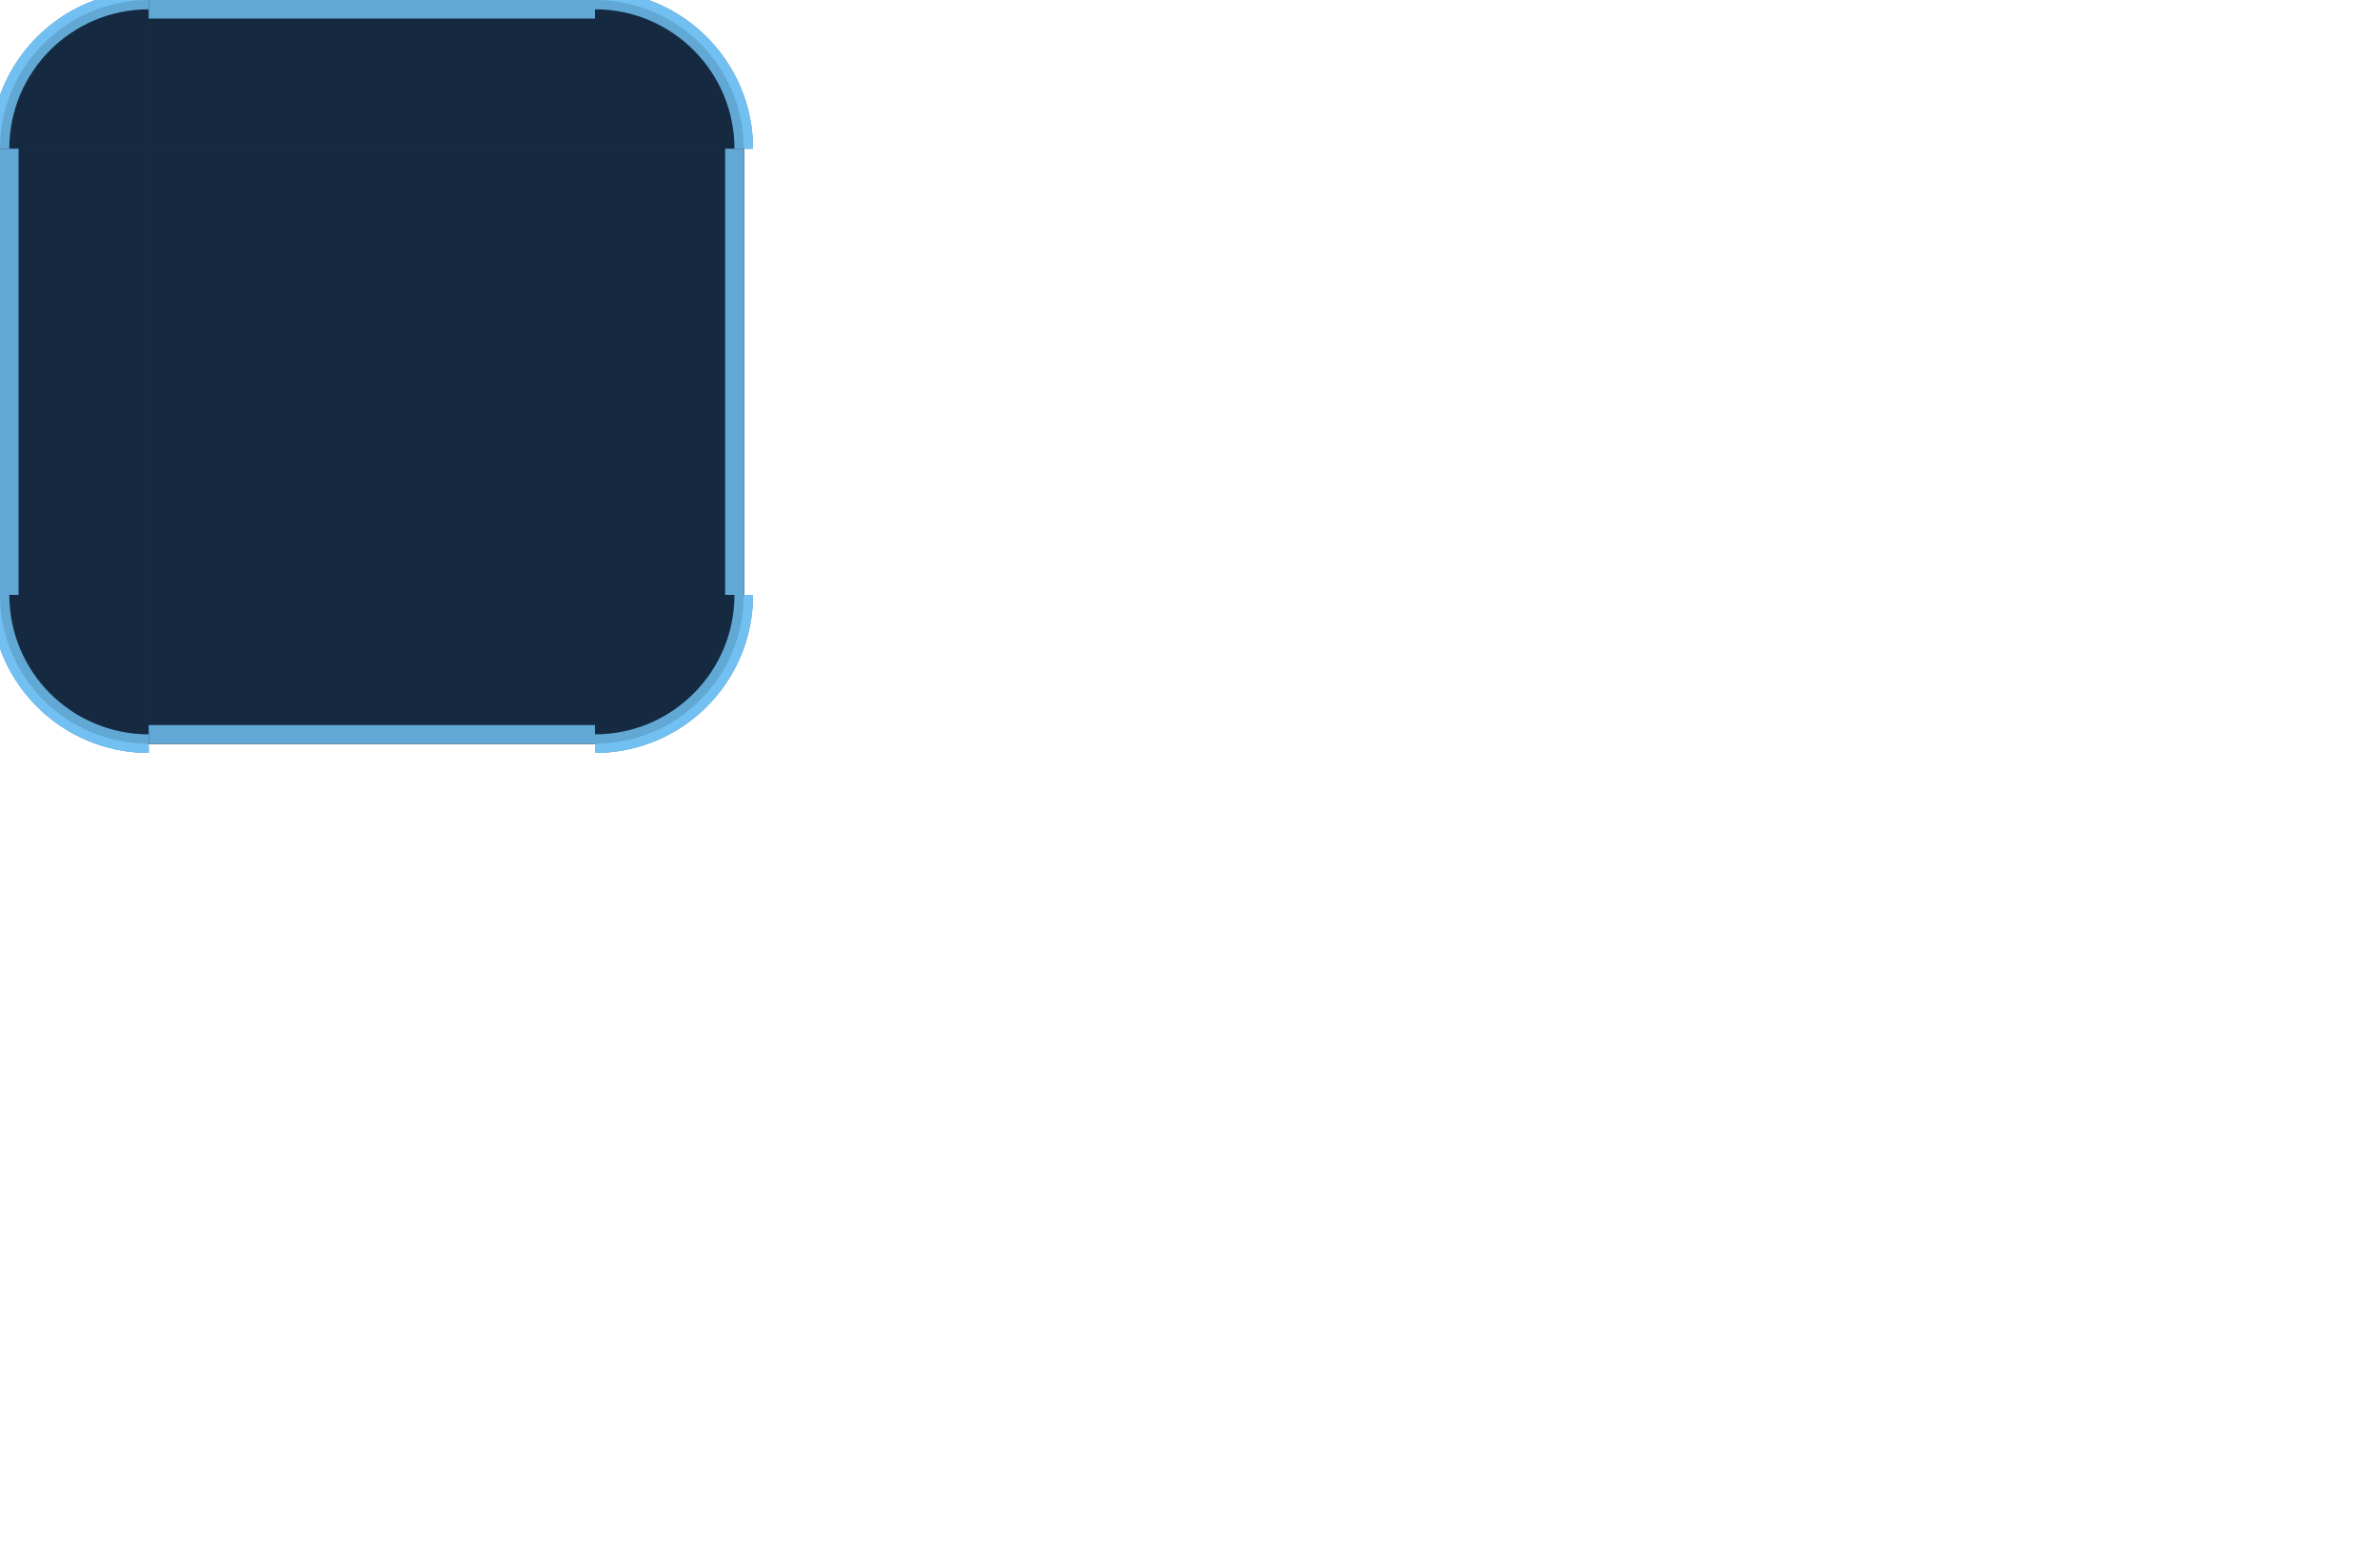
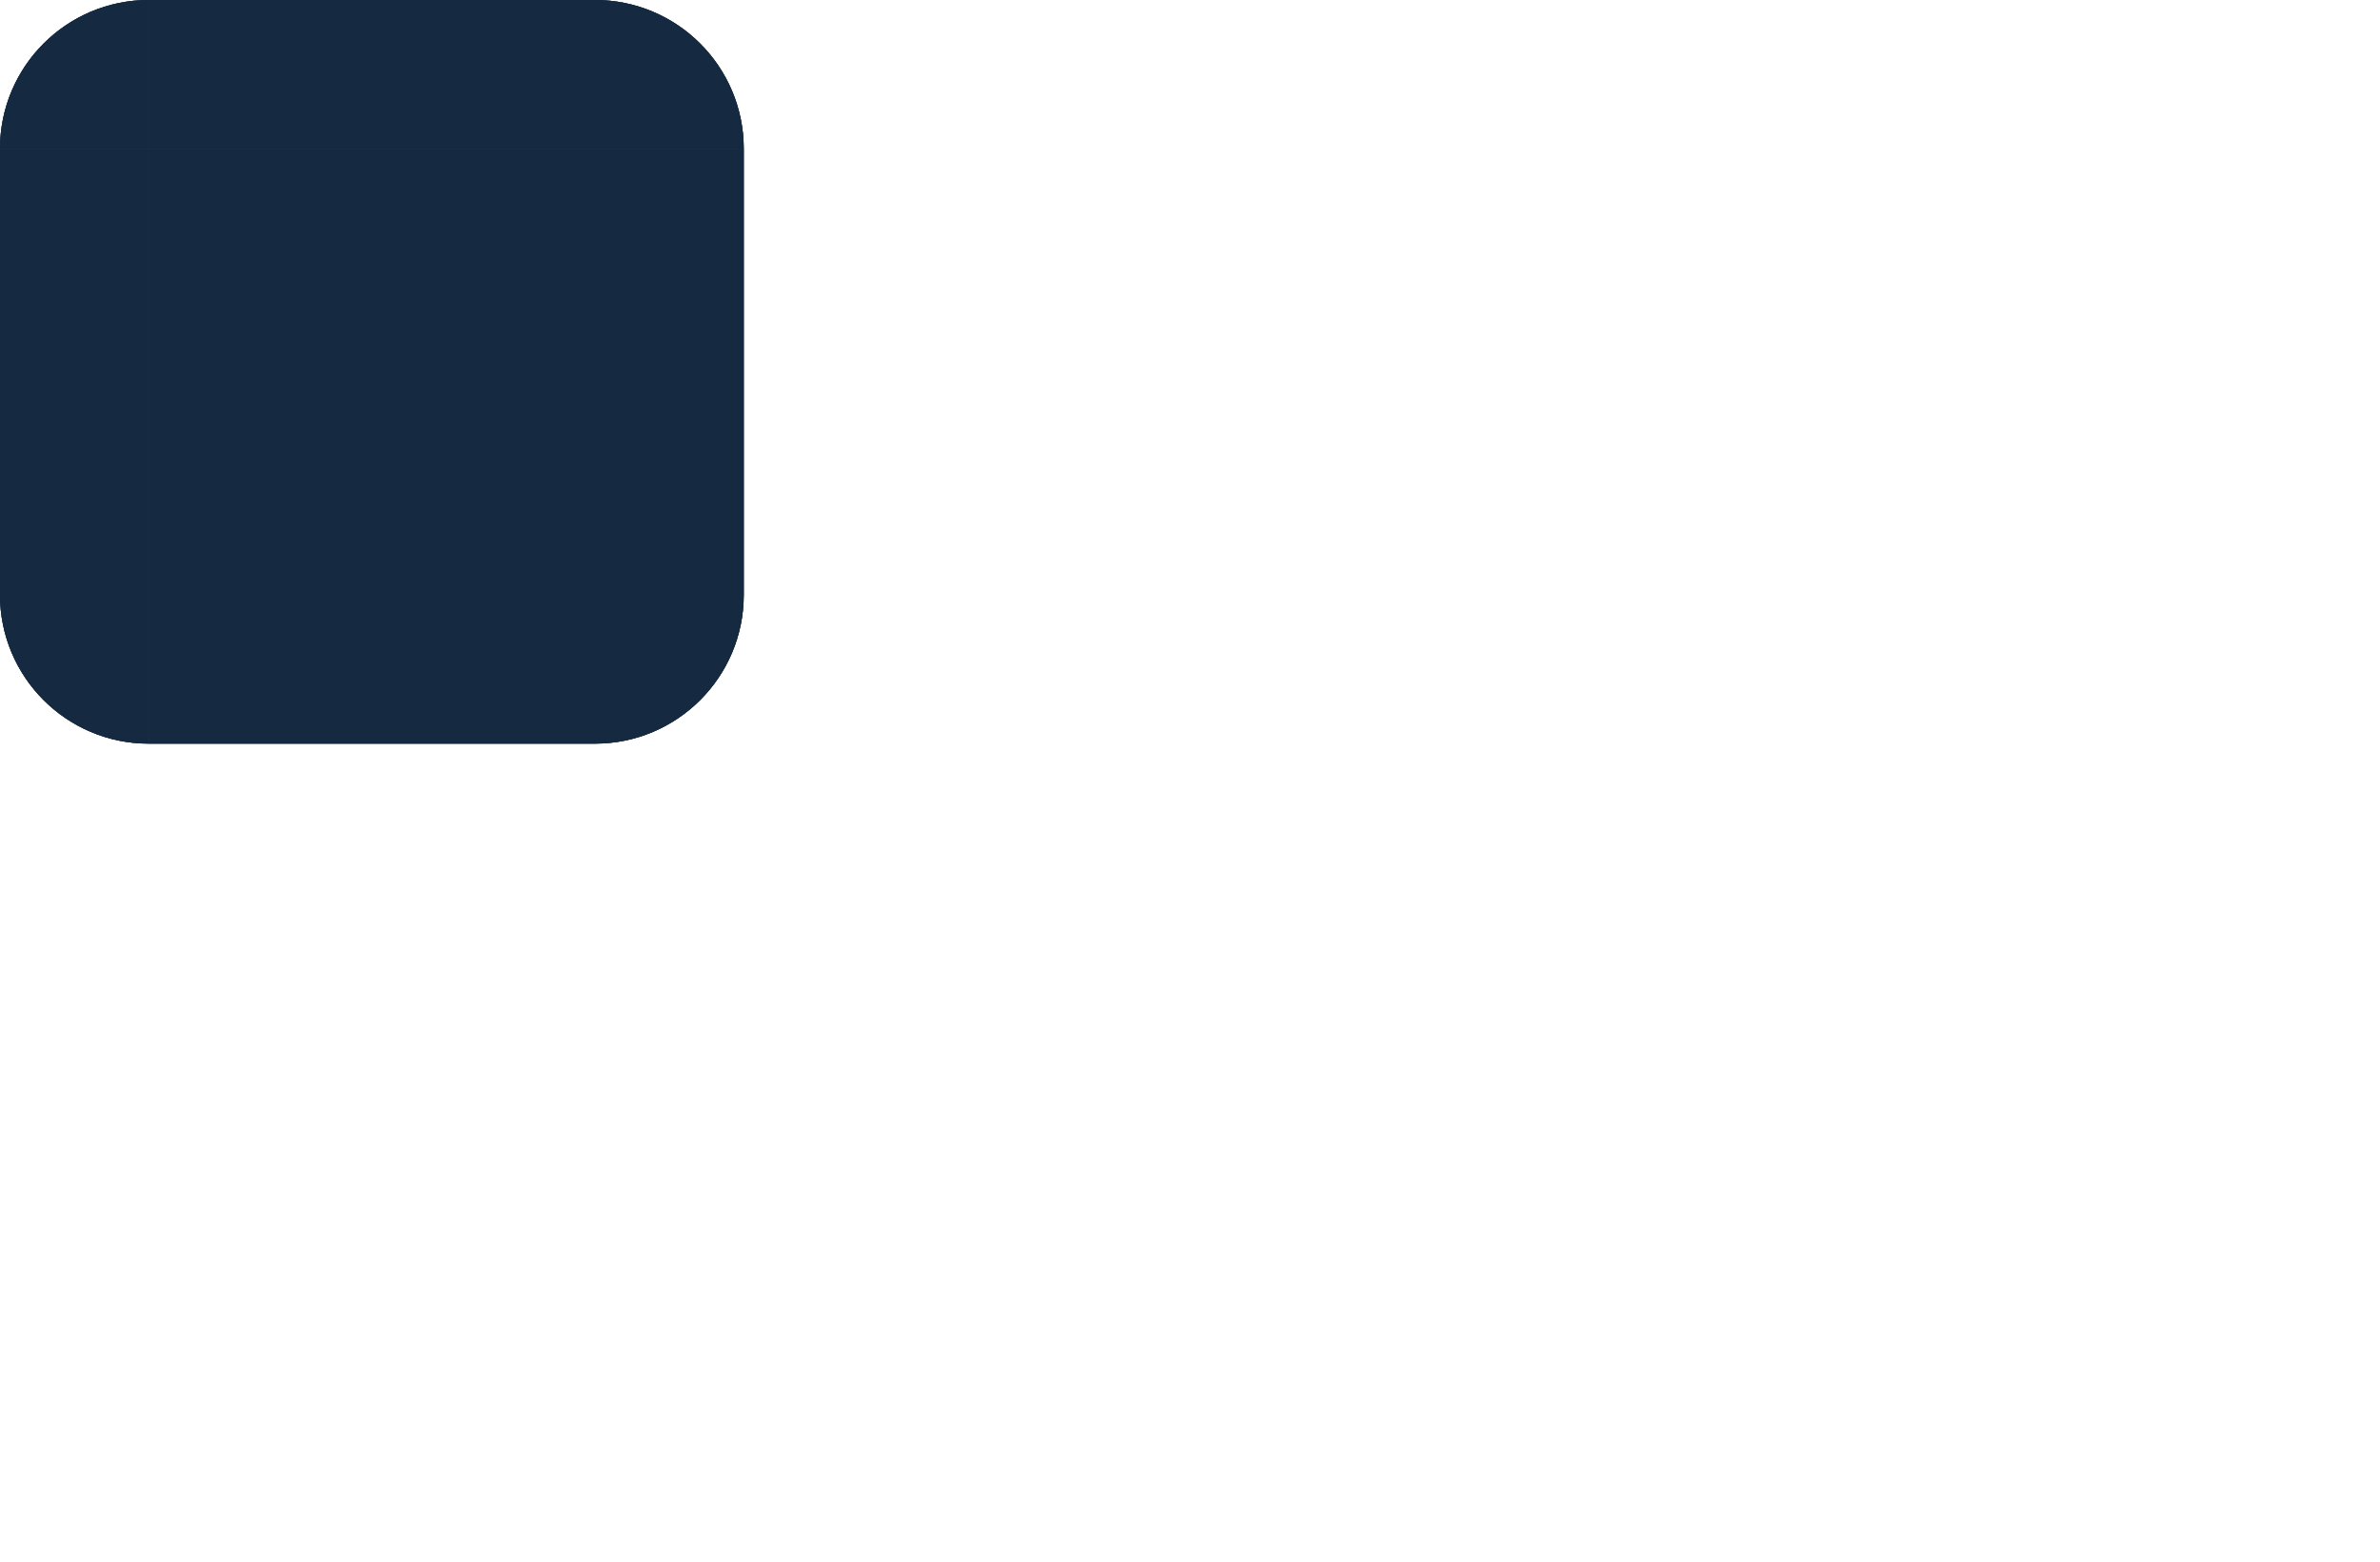
<svg xmlns="http://www.w3.org/2000/svg" width="128" height="84" viewBox="0 0 128 84">
  <g id="base-topleft">
-     <path d="M8 0 L8 8 L0 8 A8 8 0 0 1 8 0 Z" fill="#142236" />
-     <path d="M0 8 A8 8 0 0 1 8 0" fill="none" stroke="#506C8D" stroke-width="1" stroke-opacity=".8" />
+     <path d="M8 0 L8 8 L0 8 A8 8 0 0 1 8 0 Z" fill="#1D2B3A" />
  </g>
  <g id="base-top">
-     <rect x="8" y="0" width="24" height="8" fill="#142236" />
-     <path d="M8 .5 H32" fill="none" stroke="#506C8D" stroke-width="1" stroke-opacity=".8" />
+     <rect x="8" y="0" width="24" height="8" fill="#1D2B3A" />
  </g>
  <g id="base-topright">
-     <path d="M32 0 A8 8 0 0 1 40 8 L32 8 Z" fill="#142236" />
-     <path d="M32 0 A8 8 0 0 1 40 8" fill="none" stroke="#506C8D" stroke-width="1" stroke-opacity=".8" />
+     <path d="M32 0 A8 8 0 0 1 40 8 L32 8 Z" fill="#1D2B3A" />
  </g>
  <g id="base-left">
-     <rect x="0" y="8" width="8" height="24" fill="#142236" />
-     <path d="M.5 8 V32" fill="none" stroke="#506C8D" stroke-width="1" stroke-opacity=".8" />
+     <rect x="0" y="8" width="8" height="24" fill="#1D2B3A" />
  </g>
  <g id="base-center">
-     <rect x="8" y="8" width="24" height="24" fill="#142236" />
+     <rect x="8" y="8" width="24" height="24" fill="#1D2B3A" />
  </g>
  <g id="base-right">
-     <rect x="32" y="8" width="8" height="24" fill="#142236" />
-     <path d="M39.5 8 V32" fill="none" stroke="#506C8D" stroke-width="1" stroke-opacity=".8" />
+     <rect x="32" y="8" width="8" height="24" fill="#1D2B3A" />
  </g>
  <g id="base-bottomleft">
-     <path d="M0 32 L8 32 L8 40 A8 8 0 0 1 0 32 Z" fill="#142236" />
-     <path d="M8 40 A8 8 0 0 1 0 32" fill="none" stroke="#506C8D" stroke-width="1" stroke-opacity=".8" />
+     <path d="M0 32 L8 32 L8 40 A8 8 0 0 1 0 32 Z" fill="#1D2B3A" />
  </g>
  <g id="base-bottom">
-     <rect x="8" y="32" width="24" height="8" fill="#142236" />
-     <path d="M8 39.5 H32" fill="none" stroke="#506C8D" stroke-width="1" stroke-opacity=".8" />
+     <rect x="8" y="32" width="24" height="8" fill="#1D2B3A" />
  </g>
  <g id="base-bottomright">
-     <path d="M32 32 H40 A8 8 0 0 1 32 40 Z" fill="#142236" />
-     <path d="M40 32 A8 8 0 0 1 32 40" fill="none" stroke="#506C8D" stroke-width="1" stroke-opacity=".8" />
+     <path d="M32 32 H40 A8 8 0 0 1 32 40 Z" fill="#1D2B3A" />
  </g>
  <g id="hover-topleft">
    <path d="M8 0 L8 8 L0 8 A8 8 0 0 1 8 0 Z" fill="#1A2E45" />
-     <path d="M0 8 A8 8 0 0 1 8 0" fill="none" stroke="#65A7D4" stroke-width="1" stroke-opacity=".8" />
  </g>
  <g id="hover-top">
    <rect x="8" y="0" width="24" height="8" fill="#1A2E45" />
-     <path d="M8 .5 H32" fill="none" stroke="#65A7D4" stroke-width="1" stroke-opacity=".8" />
  </g>
  <g id="hover-topright">
    <path d="M32 0 A8 8 0 0 1 40 8 L32 8 Z" fill="#1A2E45" />
-     <path d="M32 0 A8 8 0 0 1 40 8" fill="none" stroke="#65A7D4" stroke-width="1" stroke-opacity=".8" />
  </g>
  <g id="hover-left">
    <rect x="0" y="8" width="8" height="24" fill="#1A2E45" />
-     <path d="M.5 8 V32" fill="none" stroke="#65A7D4" stroke-width="1" stroke-opacity=".8" />
  </g>
  <g id="hover-center">
    <rect x="8" y="8" width="24" height="24" fill="#1A2E45" />
  </g>
  <g id="hover-right">
    <rect x="32" y="8" width="8" height="24" fill="#1A2E45" />
-     <path d="M39.5 8 V32" fill="none" stroke="#65A7D4" stroke-width="1" stroke-opacity=".8" />
  </g>
  <g id="hover-bottomleft">
    <path d="M0 32 L8 32 L8 40 A8 8 0 0 1 0 32 Z" fill="#1A2E45" />
-     <path d="M8 40 A8 8 0 0 1 0 32" fill="none" stroke="#65A7D4" stroke-width="1" stroke-opacity=".8" />
  </g>
  <g id="hover-bottom">
    <rect x="8" y="32" width="24" height="8" fill="#1A2E45" />
-     <path d="M8 39.5 H32" fill="none" stroke="#65A7D4" stroke-width="1" stroke-opacity=".8" />
  </g>
  <g id="hover-bottomright">
    <path d="M32 32 H40 A8 8 0 0 1 32 40 Z" fill="#1A2E45" />
-     <path d="M40 32 A8 8 0 0 1 32 40" fill="none" stroke="#65A7D4" stroke-width="1" stroke-opacity=".8" />
  </g>
  <g id="focus-topleft">
    <path d="M8 0 L8 8 L0 8 A8 8 0 0 1 8 0 Z" fill="#152A41" />
-     <path d="M0 8 A8 8 0 0 1 8 0" fill="none" stroke="#75C8FA" stroke-width="1" stroke-opacity=".8" />
  </g>
  <g id="focus-top">
    <rect x="8" y="0" width="24" height="8" fill="#152A41" />
-     <path d="M8 .5 H32" fill="none" stroke="#75C8FA" stroke-width="1" stroke-opacity=".8" />
  </g>
  <g id="focus-topright">
    <path d="M32 0 A8 8 0 0 1 40 8 L32 8 Z" fill="#152A41" />
-     <path d="M32 0 A8 8 0 0 1 40 8" fill="none" stroke="#75C8FA" stroke-width="1" stroke-opacity=".8" />
  </g>
  <g id="focus-left">
    <rect x="0" y="8" width="8" height="24" fill="#152A41" />
-     <path d="M.5 8 V32" fill="none" stroke="#75C8FA" stroke-width="1" stroke-opacity=".8" />
  </g>
  <g id="focus-center">
    <rect x="8" y="8" width="24" height="24" fill="#152A41" />
  </g>
  <g id="focus-right">
    <rect x="32" y="8" width="8" height="24" fill="#152A41" />
-     <path d="M39.5 8 V32" fill="none" stroke="#75C8FA" stroke-width="1" stroke-opacity=".8" />
  </g>
  <g id="focus-bottomleft">
    <path d="M0 32 L8 32 L8 40 A8 8 0 0 1 0 32 Z" fill="#152A41" />
-     <path d="M8 40 A8 8 0 0 1 0 32" fill="none" stroke="#75C8FA" stroke-width="1" stroke-opacity=".8" />
  </g>
  <g id="focus-bottom">
    <rect x="8" y="32" width="24" height="8" fill="#152A41" />
-     <path d="M8 39.5 H32" fill="none" stroke="#75C8FA" stroke-width="1" stroke-opacity=".8" />
  </g>
  <g id="focus-bottomright">
    <path d="M32 32 H40 A8 8 0 0 1 32 40 Z" fill="#152A41" />
-     <path d="M40 32 A8 8 0 0 1 32 40" fill="none" stroke="#75C8FA" stroke-width="1" stroke-opacity=".8" />
  </g>
  <rect id="base-hint-top-margin" x="56" y="0" width="2" height="5" fill="none" />
  <rect id="base-hint-bottom-margin" x="60" y="0" width="2" height="5" fill="none" />
  <rect id="base-hint-left-margin" x="64" y="0" width="5" height="2" fill="none" />
  <rect id="base-hint-right-margin" x="70" y="0" width="5" height="2" fill="none" />
  <rect id="hover-hint-top-margin" x="56" y="0" width="2" height="5" fill="none" />
  <rect id="hover-hint-bottom-margin" x="60" y="0" width="2" height="5" fill="none" />
  <rect id="hover-hint-left-margin" x="64" y="0" width="5" height="2" fill="none" />
  <rect id="hover-hint-right-margin" x="70" y="0" width="5" height="2" fill="none" />
  <rect id="focus-hint-top-margin" x="56" y="0" width="2" height="5" fill="none" />
  <rect id="focus-hint-bottom-margin" x="60" y="0" width="2" height="5" fill="none" />
  <rect id="focus-hint-left-margin" x="64" y="0" width="5" height="2" fill="none" />
  <rect id="focus-hint-right-margin" x="70" y="0" width="5" height="2" fill="none" />
</svg>
